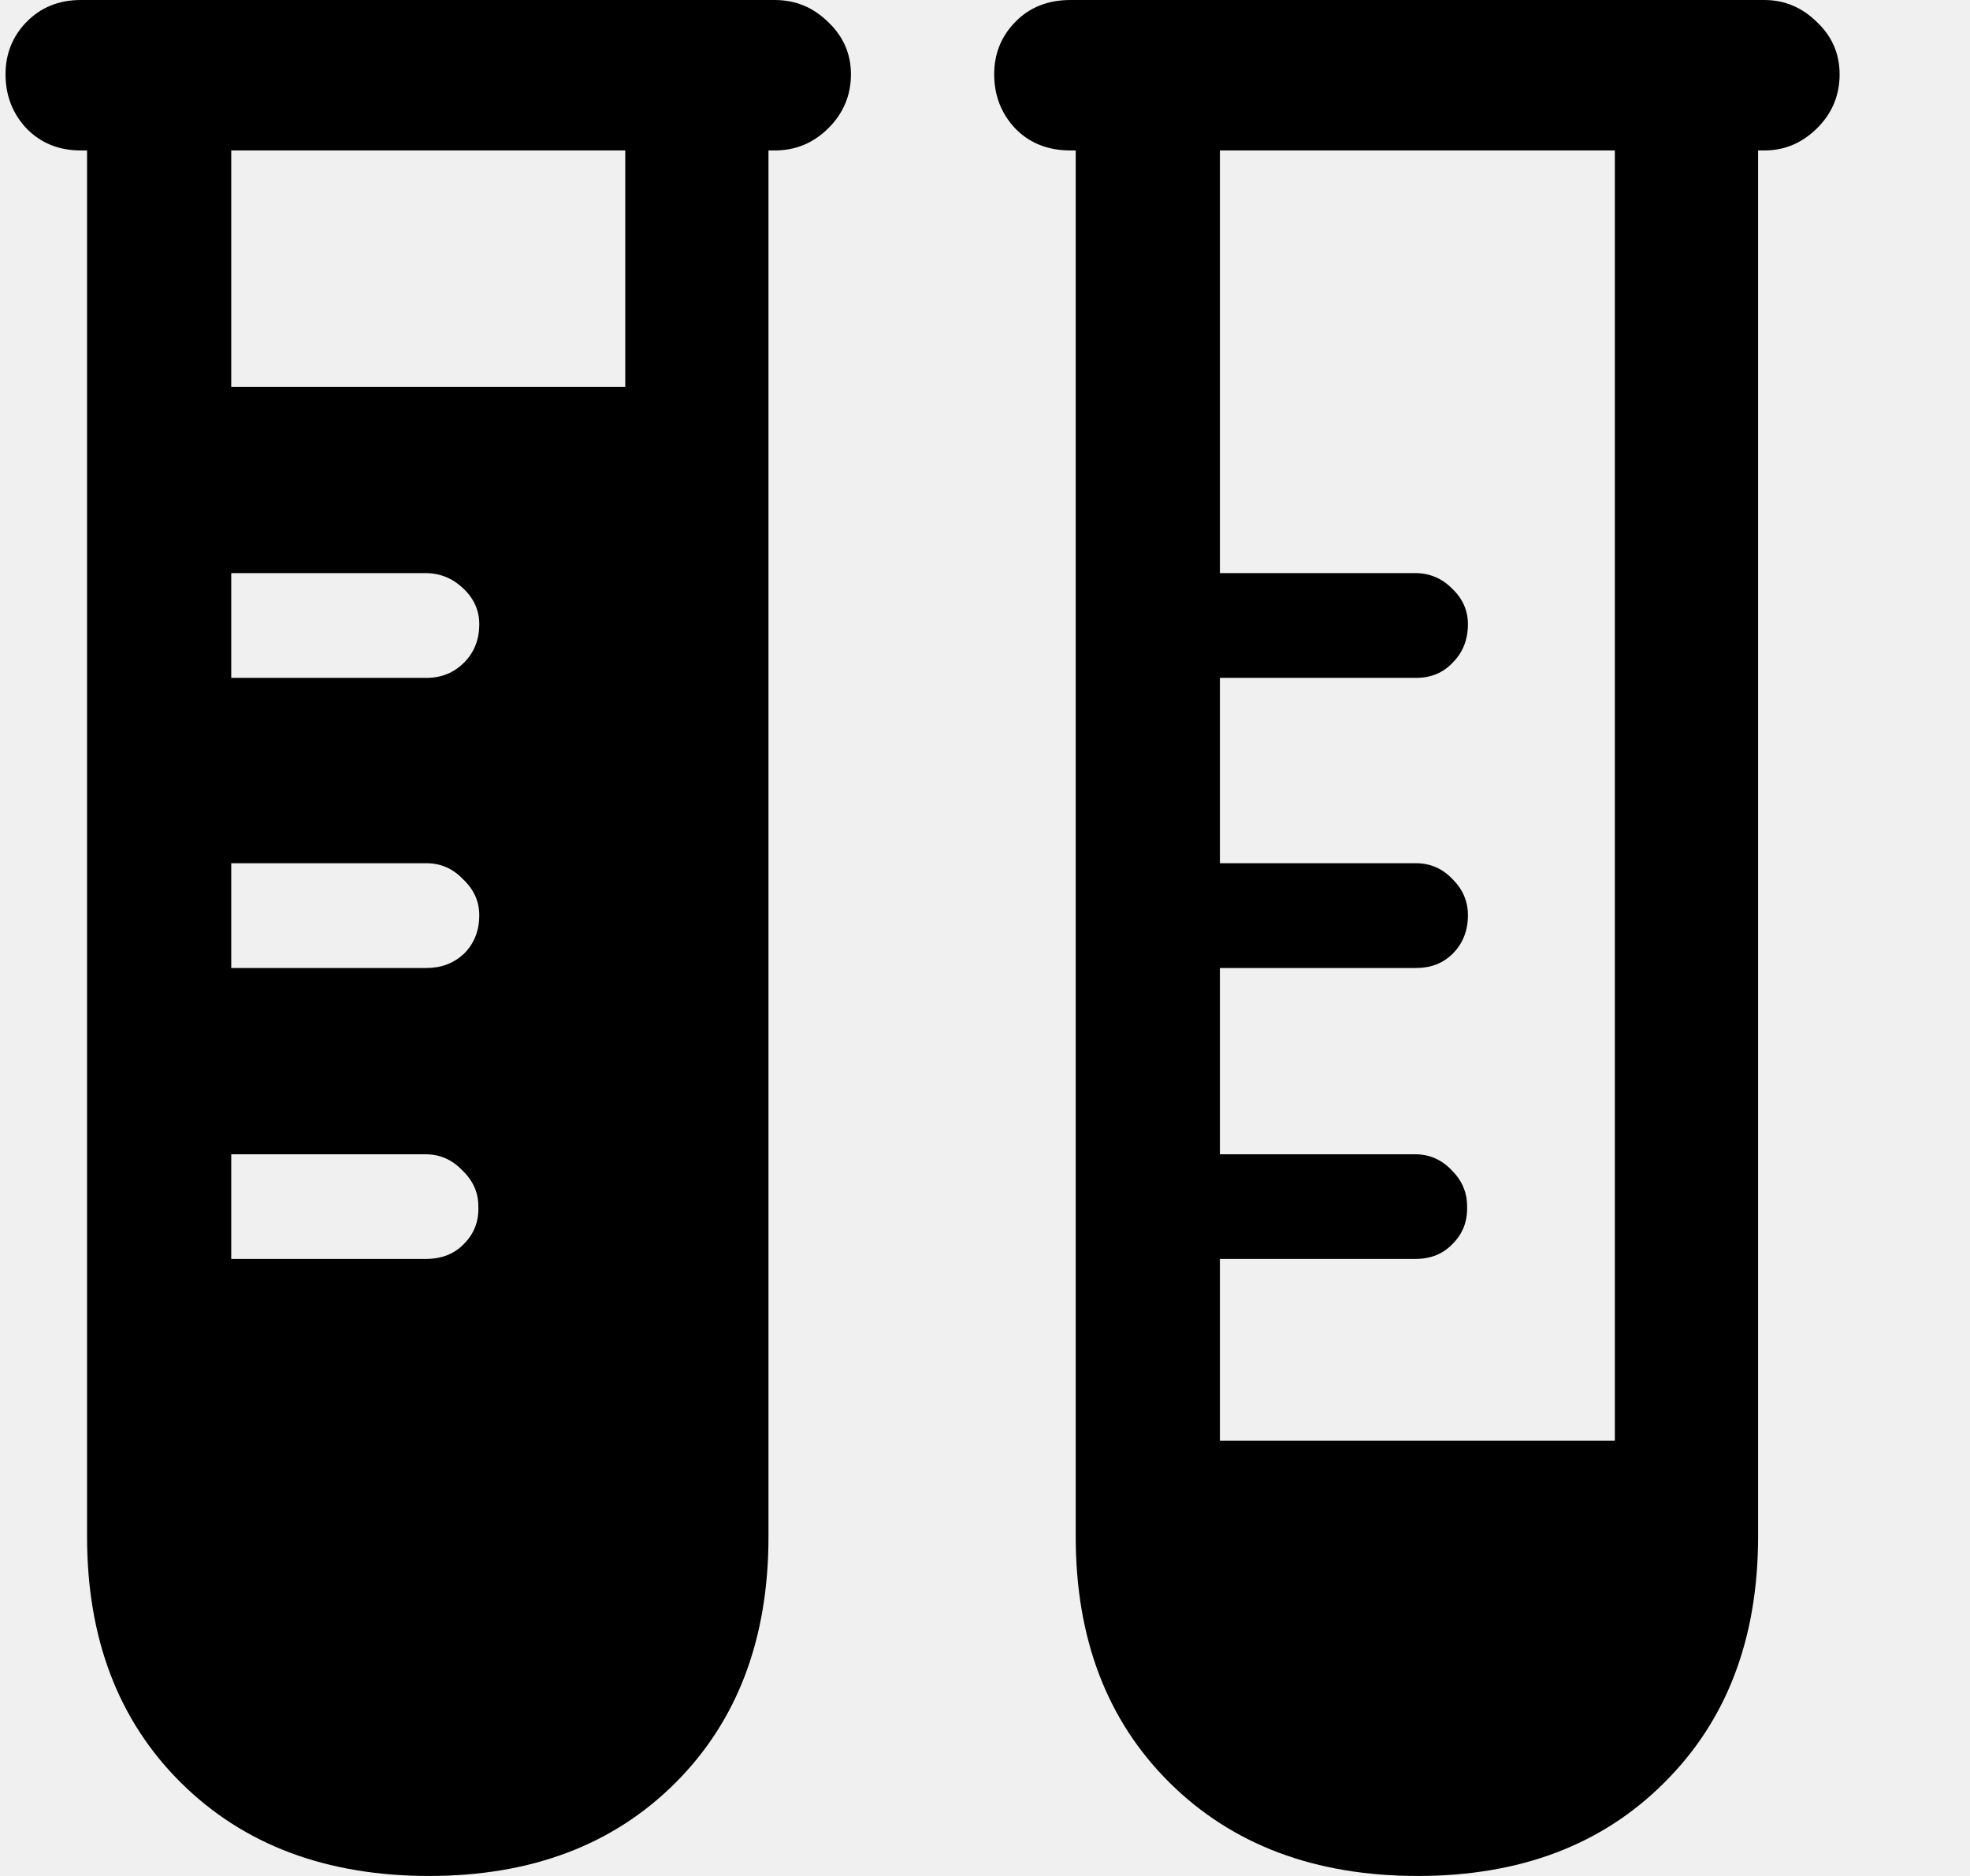
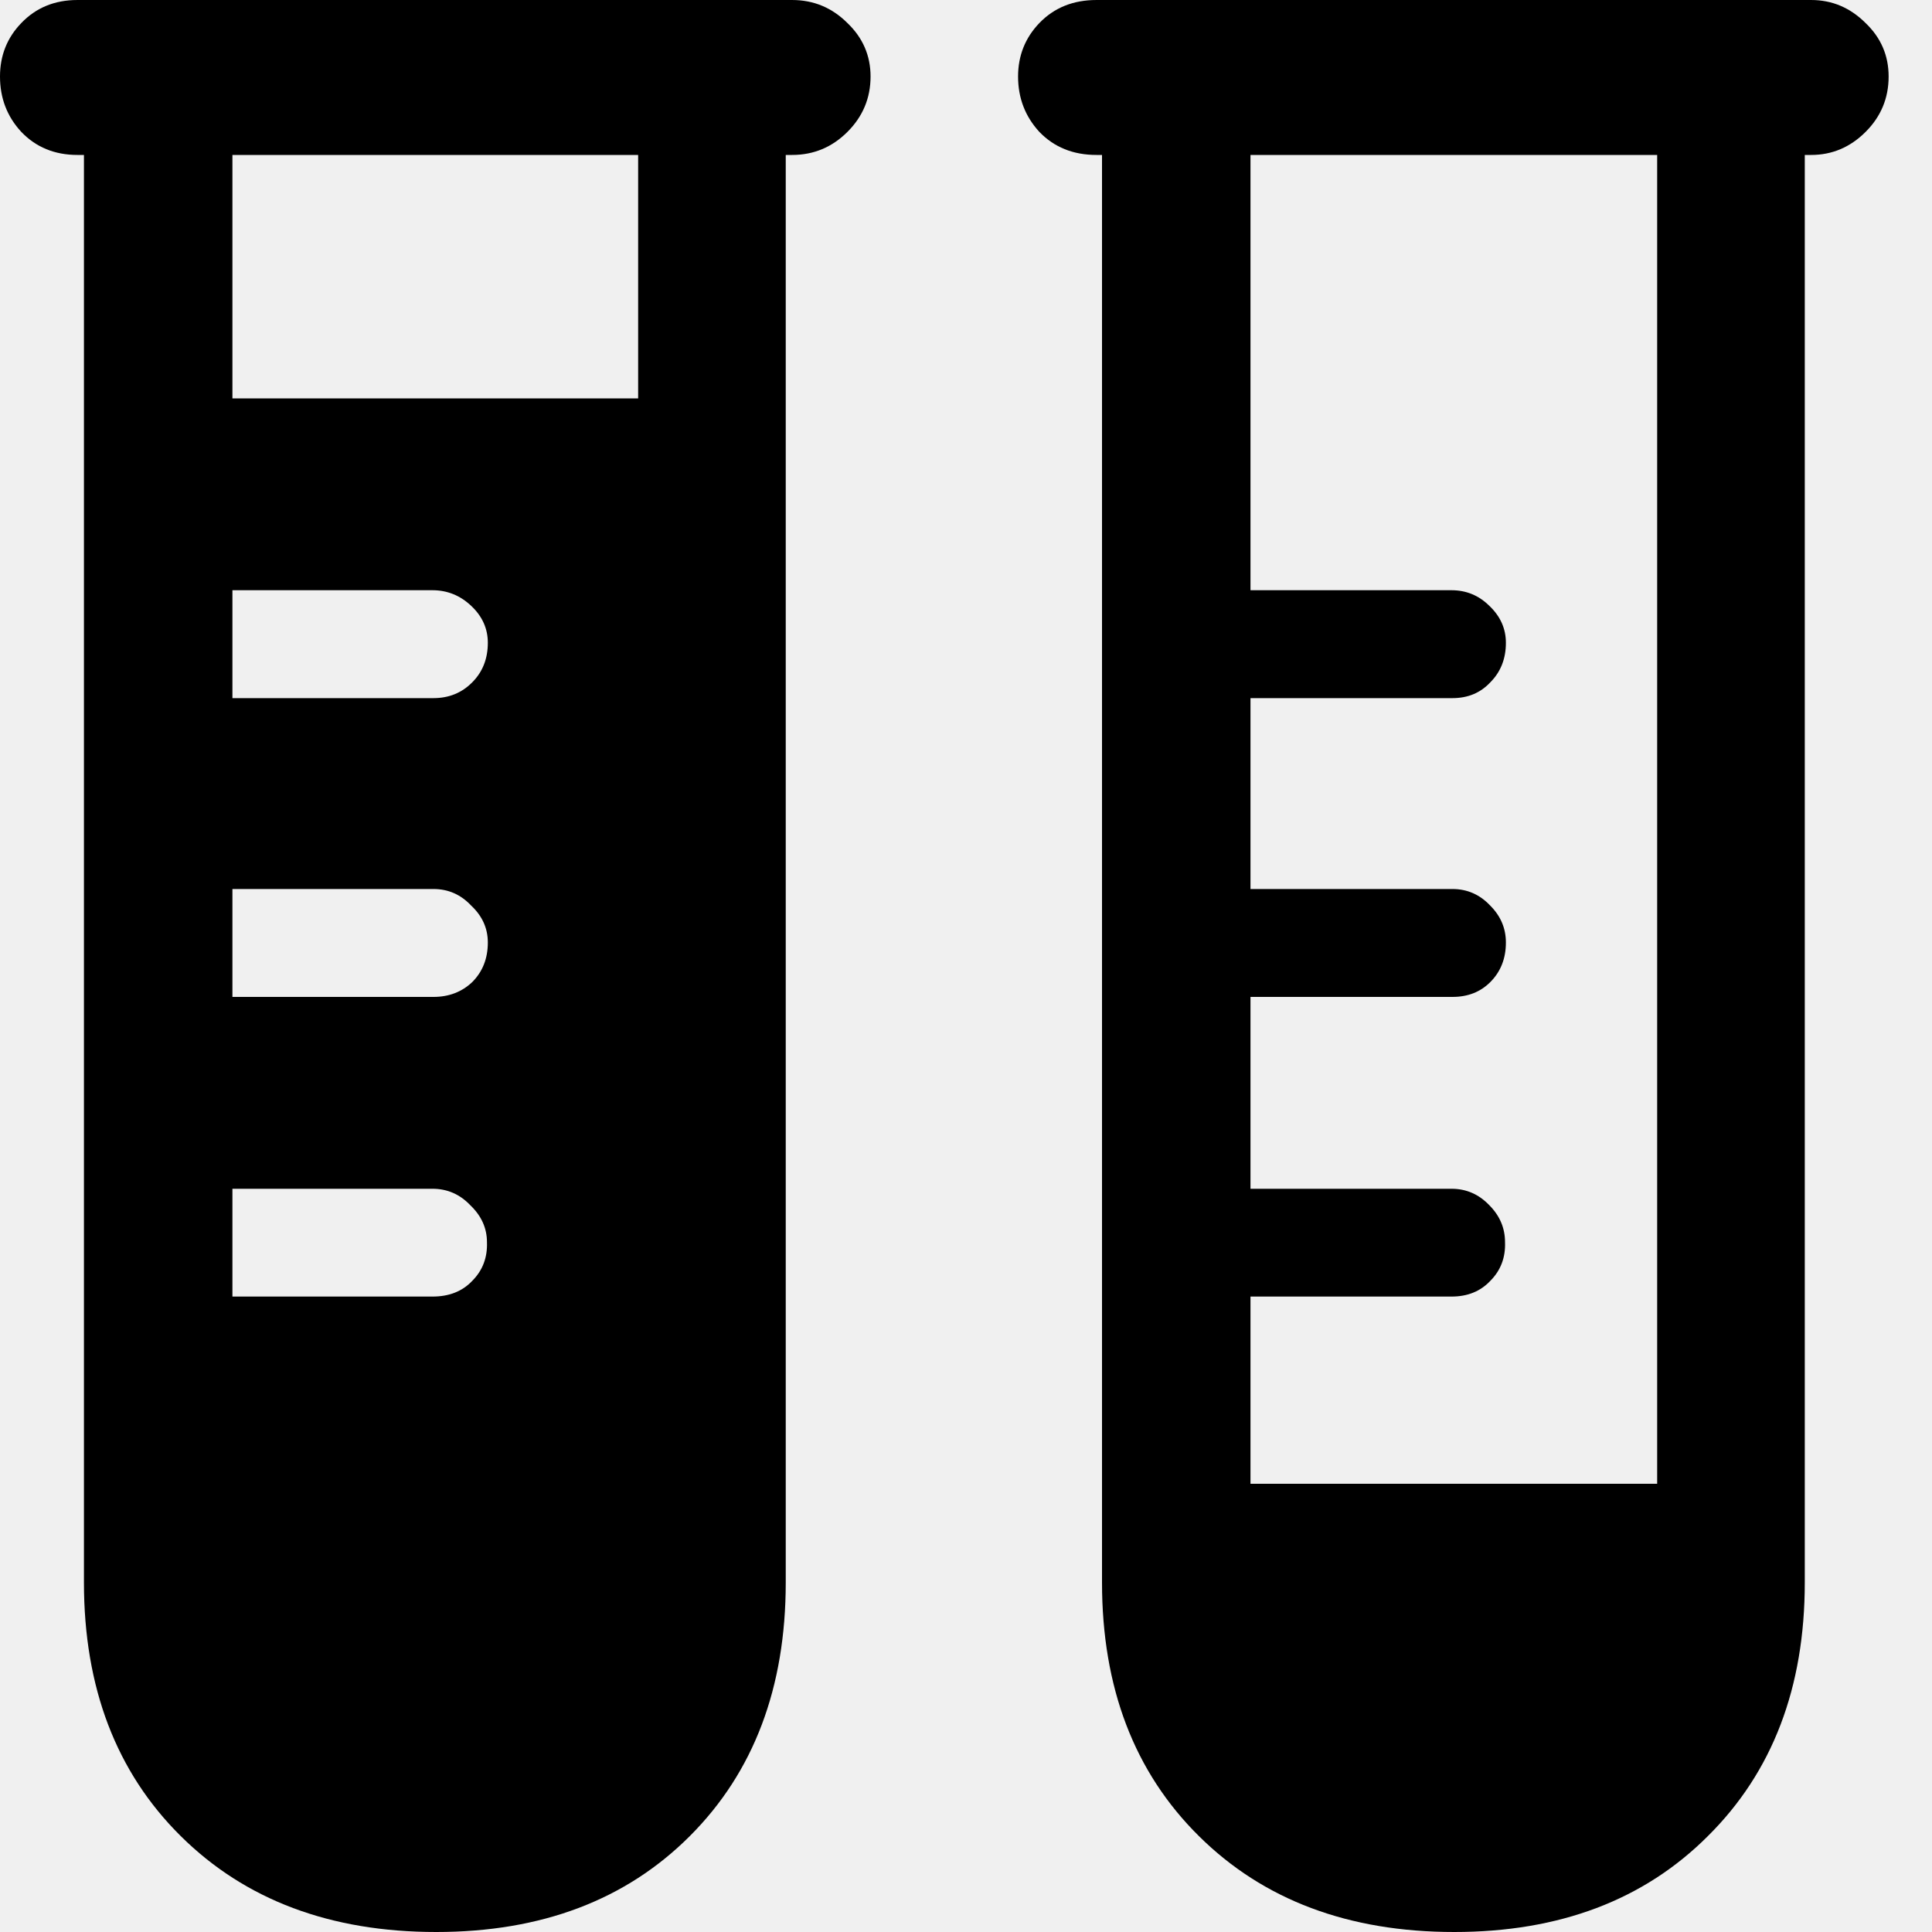
- <svg xmlns="http://www.w3.org/2000/svg" width="21" height="20" viewBox="0 0 21 20" fill="none">
-   <g clip-path="url(#clip0_1_506)">
-     <path d="M0.861 1.604H8.259C8.482 1.604 8.673 1.524 8.832 1.365C8.991 1.206 9.071 1.015 9.071 0.792C9.071 0.576 8.991 0.391 8.832 0.239C8.673 0.08 8.482 6.10352e-05 8.259 6.10352e-05H0.861C0.625 6.10352e-05 0.431 0.08 0.278 0.239C0.132 0.391 0.059 0.576 0.059 0.792C0.059 1.015 0.132 1.206 0.278 1.365C0.431 1.524 0.625 1.604 0.861 1.604ZM4.574 20C5.663 20 6.538 19.669 7.2 19.007C7.862 18.345 8.192 17.47 8.192 16.382V0.802H6.665V16.382C6.665 17.012 6.471 17.518 6.083 17.9C5.701 18.288 5.198 18.482 4.574 18.482C3.938 18.482 3.426 18.288 3.037 17.9C2.655 17.518 2.465 17.012 2.465 16.382V0.802H0.928V16.382C0.928 17.47 1.262 18.345 1.93 19.007C2.598 19.669 3.48 20 4.574 20ZM7.104 4.124H2.025V16.382C2.025 17.133 2.261 17.744 2.732 18.215C3.203 18.686 3.817 18.921 4.574 18.921C5.319 18.921 5.927 18.686 6.398 18.215C6.869 17.744 7.104 17.133 7.104 16.382V4.124ZM2.465 7.227V6.11H4.536C4.689 6.11 4.823 6.164 4.937 6.272C5.052 6.38 5.109 6.508 5.109 6.654C5.109 6.819 5.055 6.956 4.947 7.064C4.838 7.173 4.705 7.227 4.546 7.227H2.465ZM2.465 10.32V9.203H4.546C4.698 9.203 4.829 9.26 4.937 9.375C5.052 9.483 5.109 9.61 5.109 9.757C5.109 9.922 5.055 10.059 4.947 10.167C4.838 10.269 4.705 10.32 4.546 10.32H2.465ZM2.465 13.422V12.306H4.536C4.689 12.306 4.819 12.363 4.928 12.477C5.042 12.586 5.099 12.713 5.099 12.859C5.106 13.018 5.055 13.152 4.947 13.26C4.845 13.368 4.708 13.422 4.536 13.422H2.465ZM11.41 1.604H18.808C19.025 1.604 19.212 1.524 19.372 1.365C19.531 1.206 19.61 1.015 19.61 0.792C19.61 0.576 19.531 0.391 19.372 0.239C19.212 0.08 19.025 6.10352e-05 18.808 6.10352e-05H11.41C11.168 6.10352e-05 10.97 0.08 10.818 0.239C10.671 0.391 10.598 0.576 10.598 0.792C10.598 1.015 10.671 1.206 10.818 1.365C10.97 1.524 11.168 1.604 11.41 1.604ZM15.114 20C16.202 20 17.077 19.669 17.739 19.007C18.407 18.345 18.741 17.47 18.741 16.382V0.802H17.214V16.382C17.214 17.012 17.02 17.518 16.632 17.9C16.25 18.288 15.744 18.482 15.114 18.482C14.484 18.482 13.975 18.288 13.586 17.9C13.198 17.518 13.004 17.012 13.004 16.382V0.802H11.467V16.382C11.467 17.47 11.801 18.345 12.469 19.007C13.138 19.669 14.019 20 15.114 20ZM17.644 15.36H12.574V16.382C12.574 17.133 12.81 17.744 13.281 18.215C13.752 18.686 14.363 18.921 15.114 18.921C15.865 18.921 16.473 18.686 16.937 18.215C17.408 17.744 17.644 17.133 17.644 16.382V15.36ZM12.603 7.227H15.095C15.254 7.227 15.384 7.173 15.486 7.064C15.594 6.956 15.648 6.819 15.648 6.654C15.648 6.508 15.591 6.38 15.476 6.272C15.368 6.164 15.238 6.11 15.085 6.11H12.603V7.227ZM12.603 10.32H15.095C15.254 10.32 15.384 10.269 15.486 10.167C15.594 10.059 15.648 9.922 15.648 9.757C15.648 9.61 15.594 9.483 15.486 9.375C15.378 9.26 15.247 9.203 15.095 9.203H12.603V10.32ZM12.603 13.422H15.085C15.251 13.422 15.384 13.368 15.486 13.26C15.594 13.152 15.645 13.018 15.639 12.859C15.639 12.713 15.585 12.586 15.476 12.477C15.368 12.363 15.238 12.306 15.085 12.306H12.603V13.422Z" fill="black" />
-   </g>
-   <defs>
-     <clipPath id="clip0_1_506">
-       <rect width="20" height="20" fill="white" transform="translate(0.0588379 6.10352e-05)" />
-     </clipPath>
-   </defs>
+ <svg xmlns="http://www.w3.org/2000/svg" width="20" height="20" viewBox="0 0 20 20" fill="none">
+   <path d="M0.802 1.604H8.2C8.423 1.604 8.614 1.524 8.773 1.365C8.932 1.206 9.012 1.015 9.012 0.792C9.012 0.576 8.932 0.391 8.773 0.239C8.614 0.08 8.423 6.10352e-05 8.2 6.10352e-05H0.802C0.566 6.10352e-05 0.372 0.08 0.22 0.239C0.073 0.391 0 0.576 0 0.792C0 1.015 0.073 1.206 0.22 1.365C0.372 1.524 0.566 1.604 0.802 1.604ZM4.516 20C5.604 20 6.479 19.669 7.141 19.007C7.803 18.345 8.134 17.47 8.134 16.382V0.802H6.606V16.382C6.606 17.012 6.412 17.518 6.024 17.9C5.642 18.288 5.139 18.482 4.516 18.482C3.879 18.482 3.367 18.288 2.979 17.9C2.597 17.518 2.406 17.012 2.406 16.382V0.802H0.869V16.382C0.869 17.47 1.203 18.345 1.871 19.007C2.539 19.669 3.421 20 4.516 20ZM7.045 4.124H1.967V16.382C1.967 17.133 2.202 17.744 2.673 18.215C3.144 18.686 3.758 18.921 4.516 18.921C5.26 18.921 5.868 18.686 6.339 18.215C6.81 17.744 7.045 17.133 7.045 16.382V4.124ZM2.406 7.227V6.11H4.477C4.63 6.11 4.764 6.164 4.878 6.272C4.993 6.38 5.05 6.508 5.05 6.654C5.05 6.819 4.996 6.956 4.888 7.064C4.78 7.173 4.646 7.227 4.487 7.227H2.406ZM2.406 10.32V9.203H4.487C4.64 9.203 4.77 9.26 4.878 9.375C4.993 9.483 5.05 9.61 5.05 9.757C5.05 9.922 4.996 10.059 4.888 10.167C4.78 10.269 4.646 10.32 4.487 10.32H2.406ZM2.406 13.422V12.306H4.477C4.63 12.306 4.761 12.363 4.869 12.477C4.983 12.586 5.041 12.713 5.041 12.859C5.047 13.018 4.996 13.152 4.888 13.26C4.786 13.368 4.649 13.422 4.477 13.422H2.406ZM11.351 1.604H18.749C18.966 1.604 19.154 1.524 19.313 1.365C19.472 1.206 19.551 1.015 19.551 0.792C19.551 0.576 19.472 0.391 19.313 0.239C19.154 0.08 18.966 6.10352e-05 18.749 6.10352e-05H11.351C11.109 6.10352e-05 10.912 0.08 10.759 0.239C10.613 0.391 10.539 0.576 10.539 0.792C10.539 1.015 10.613 1.206 10.759 1.365C10.912 1.524 11.109 1.604 11.351 1.604ZM15.055 20C16.143 20 17.018 19.669 17.68 19.007C18.348 18.345 18.683 17.47 18.683 16.382V0.802H17.155V16.382C17.155 17.012 16.961 17.518 16.573 17.9C16.191 18.288 15.685 18.482 15.055 18.482C14.425 18.482 13.916 18.288 13.527 17.9C13.139 17.518 12.945 17.012 12.945 16.382V0.802H11.408V16.382C11.408 17.47 11.742 18.345 12.411 19.007C13.079 19.669 13.96 20 15.055 20ZM17.585 15.36H12.515V16.382C12.515 17.133 12.751 17.744 13.222 18.215C13.693 18.686 14.304 18.921 15.055 18.921C15.806 18.921 16.414 18.686 16.878 18.215C17.349 17.744 17.585 17.133 17.585 16.382V15.36ZM12.544 7.227H15.036C15.195 7.227 15.325 7.173 15.427 7.064C15.535 6.956 15.589 6.819 15.589 6.654C15.589 6.508 15.532 6.38 15.418 6.272C15.309 6.164 15.179 6.11 15.026 6.11H12.544V7.227ZM12.544 10.32H15.036C15.195 10.32 15.325 10.269 15.427 10.167C15.535 10.059 15.589 9.922 15.589 9.757C15.589 9.61 15.535 9.483 15.427 9.375C15.319 9.26 15.188 9.203 15.036 9.203H12.544V10.32ZM12.544 13.422H15.026C15.192 13.422 15.325 13.368 15.427 13.26C15.535 13.152 15.586 13.018 15.58 12.859C15.58 12.713 15.526 12.586 15.418 12.477C15.309 12.363 15.179 12.306 15.026 12.306H12.544V13.422Z" fill="black" />
</svg>
